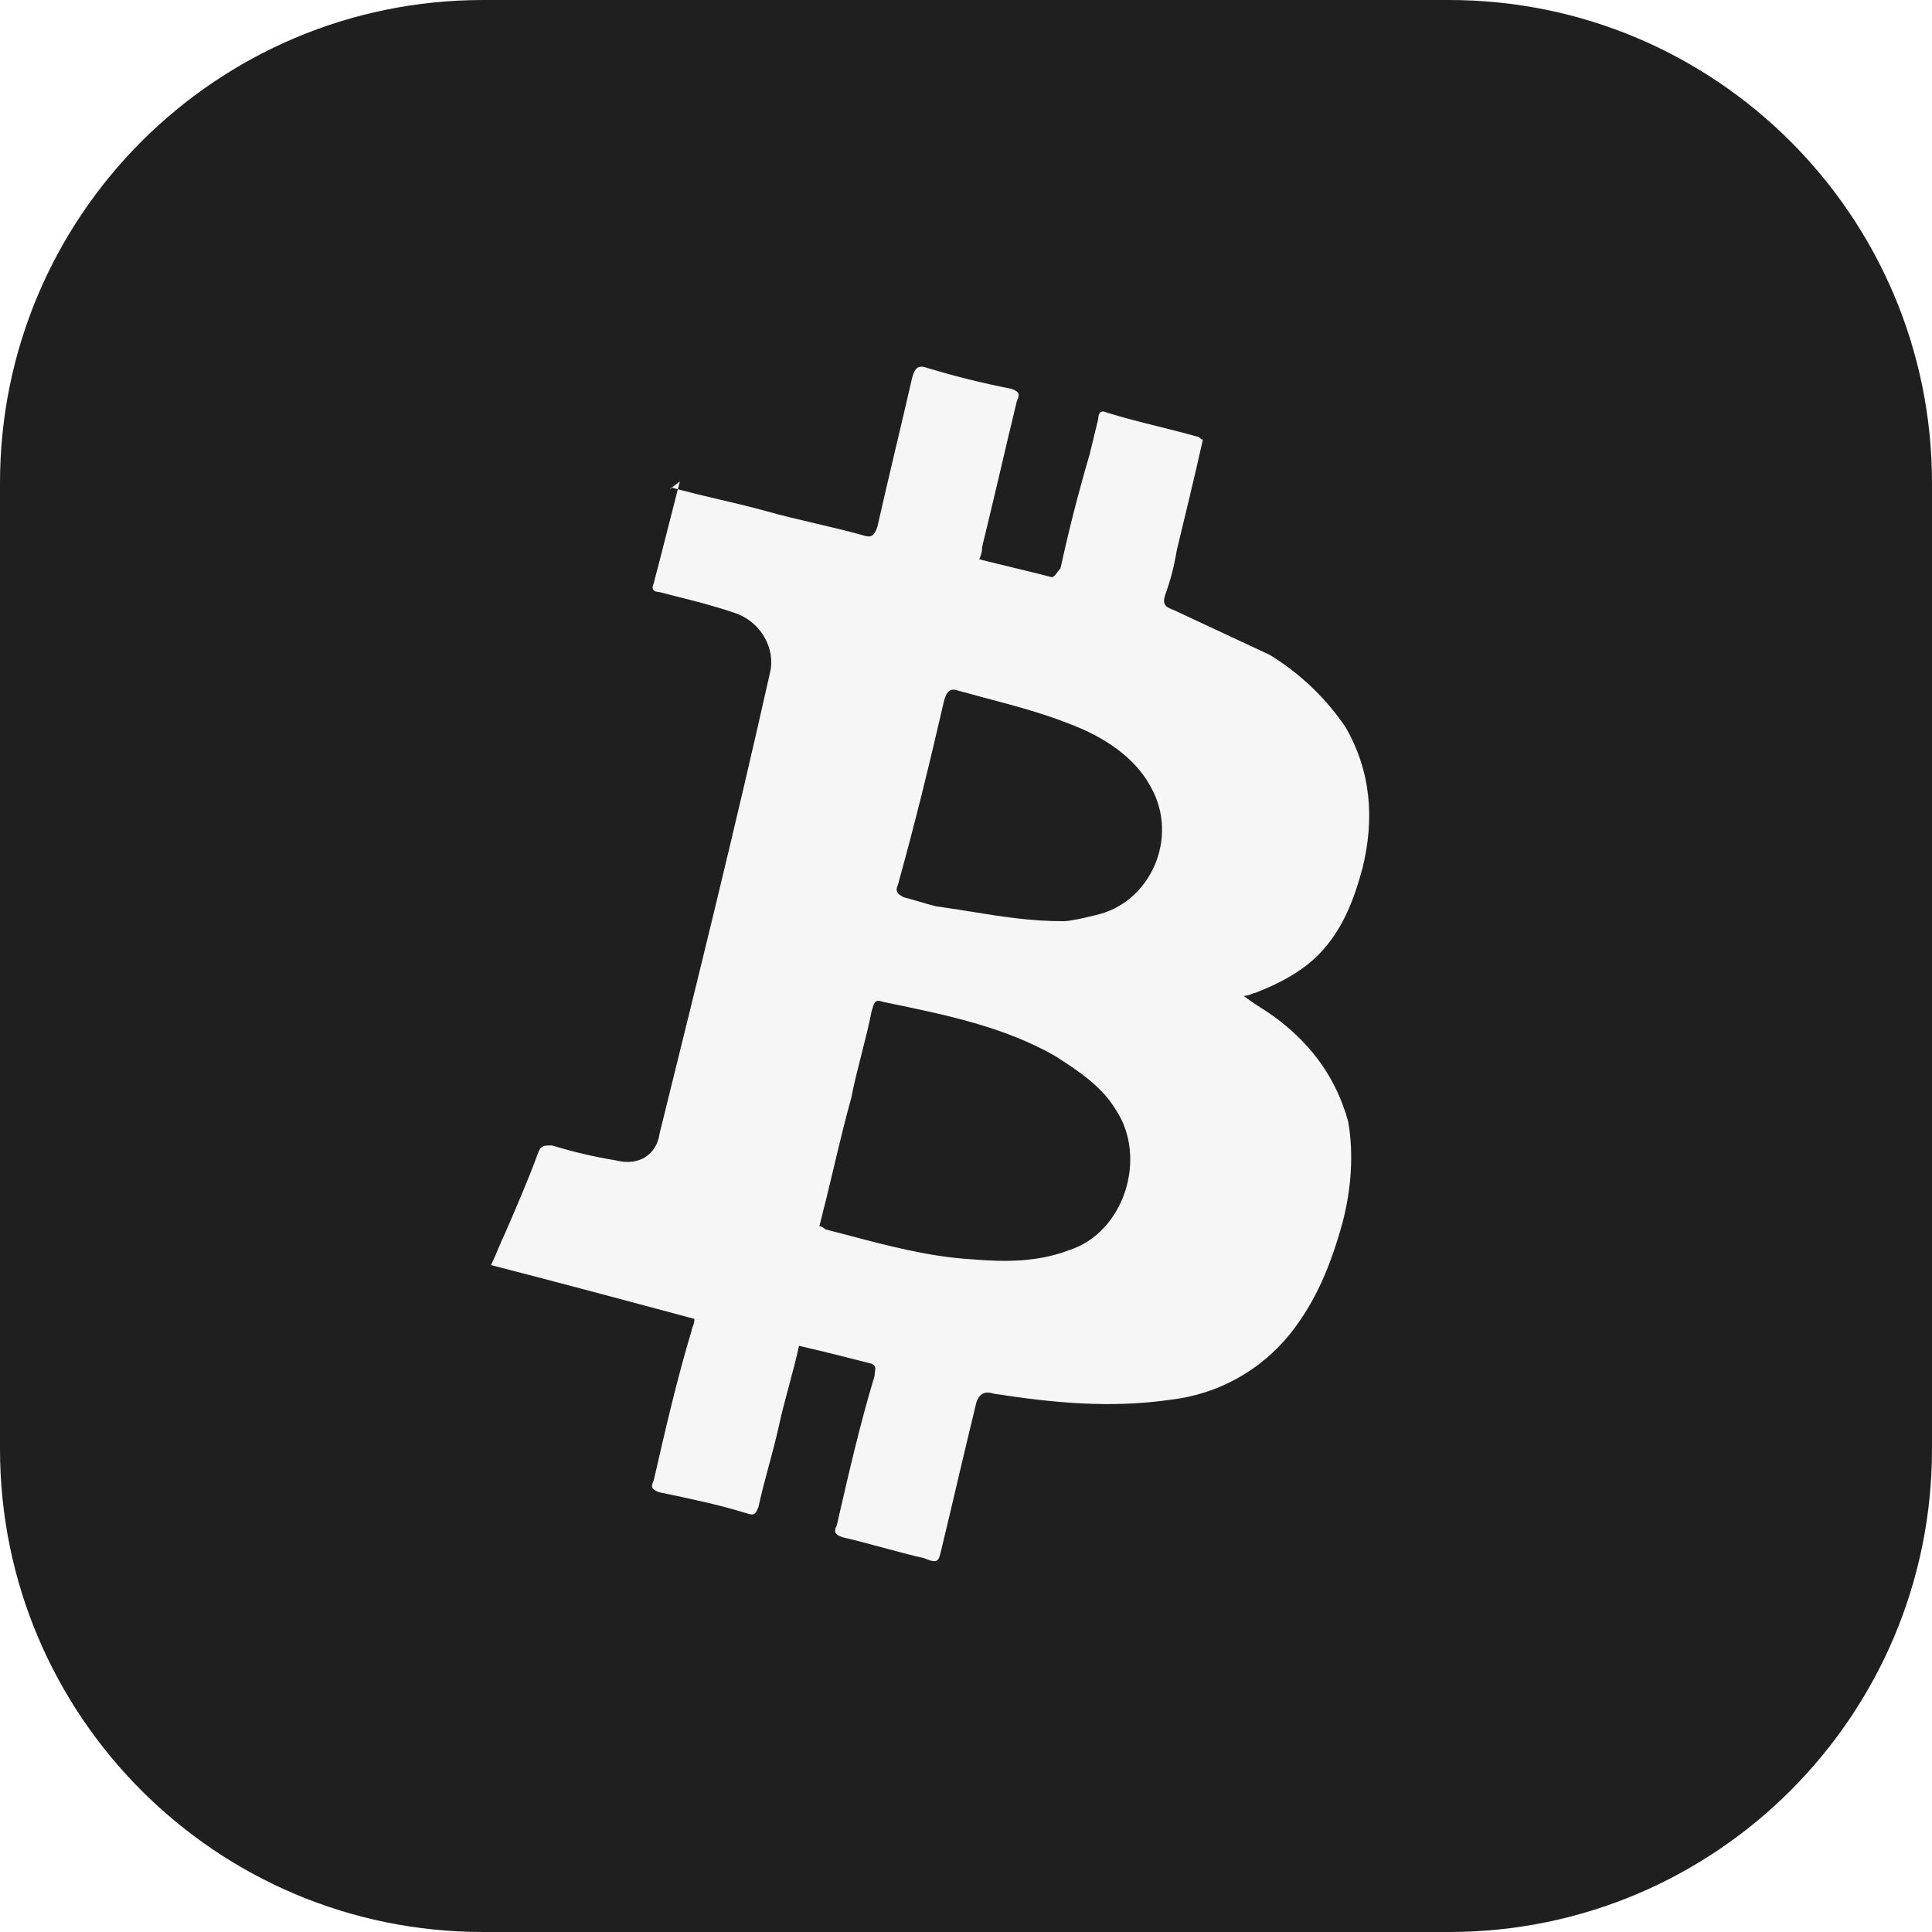
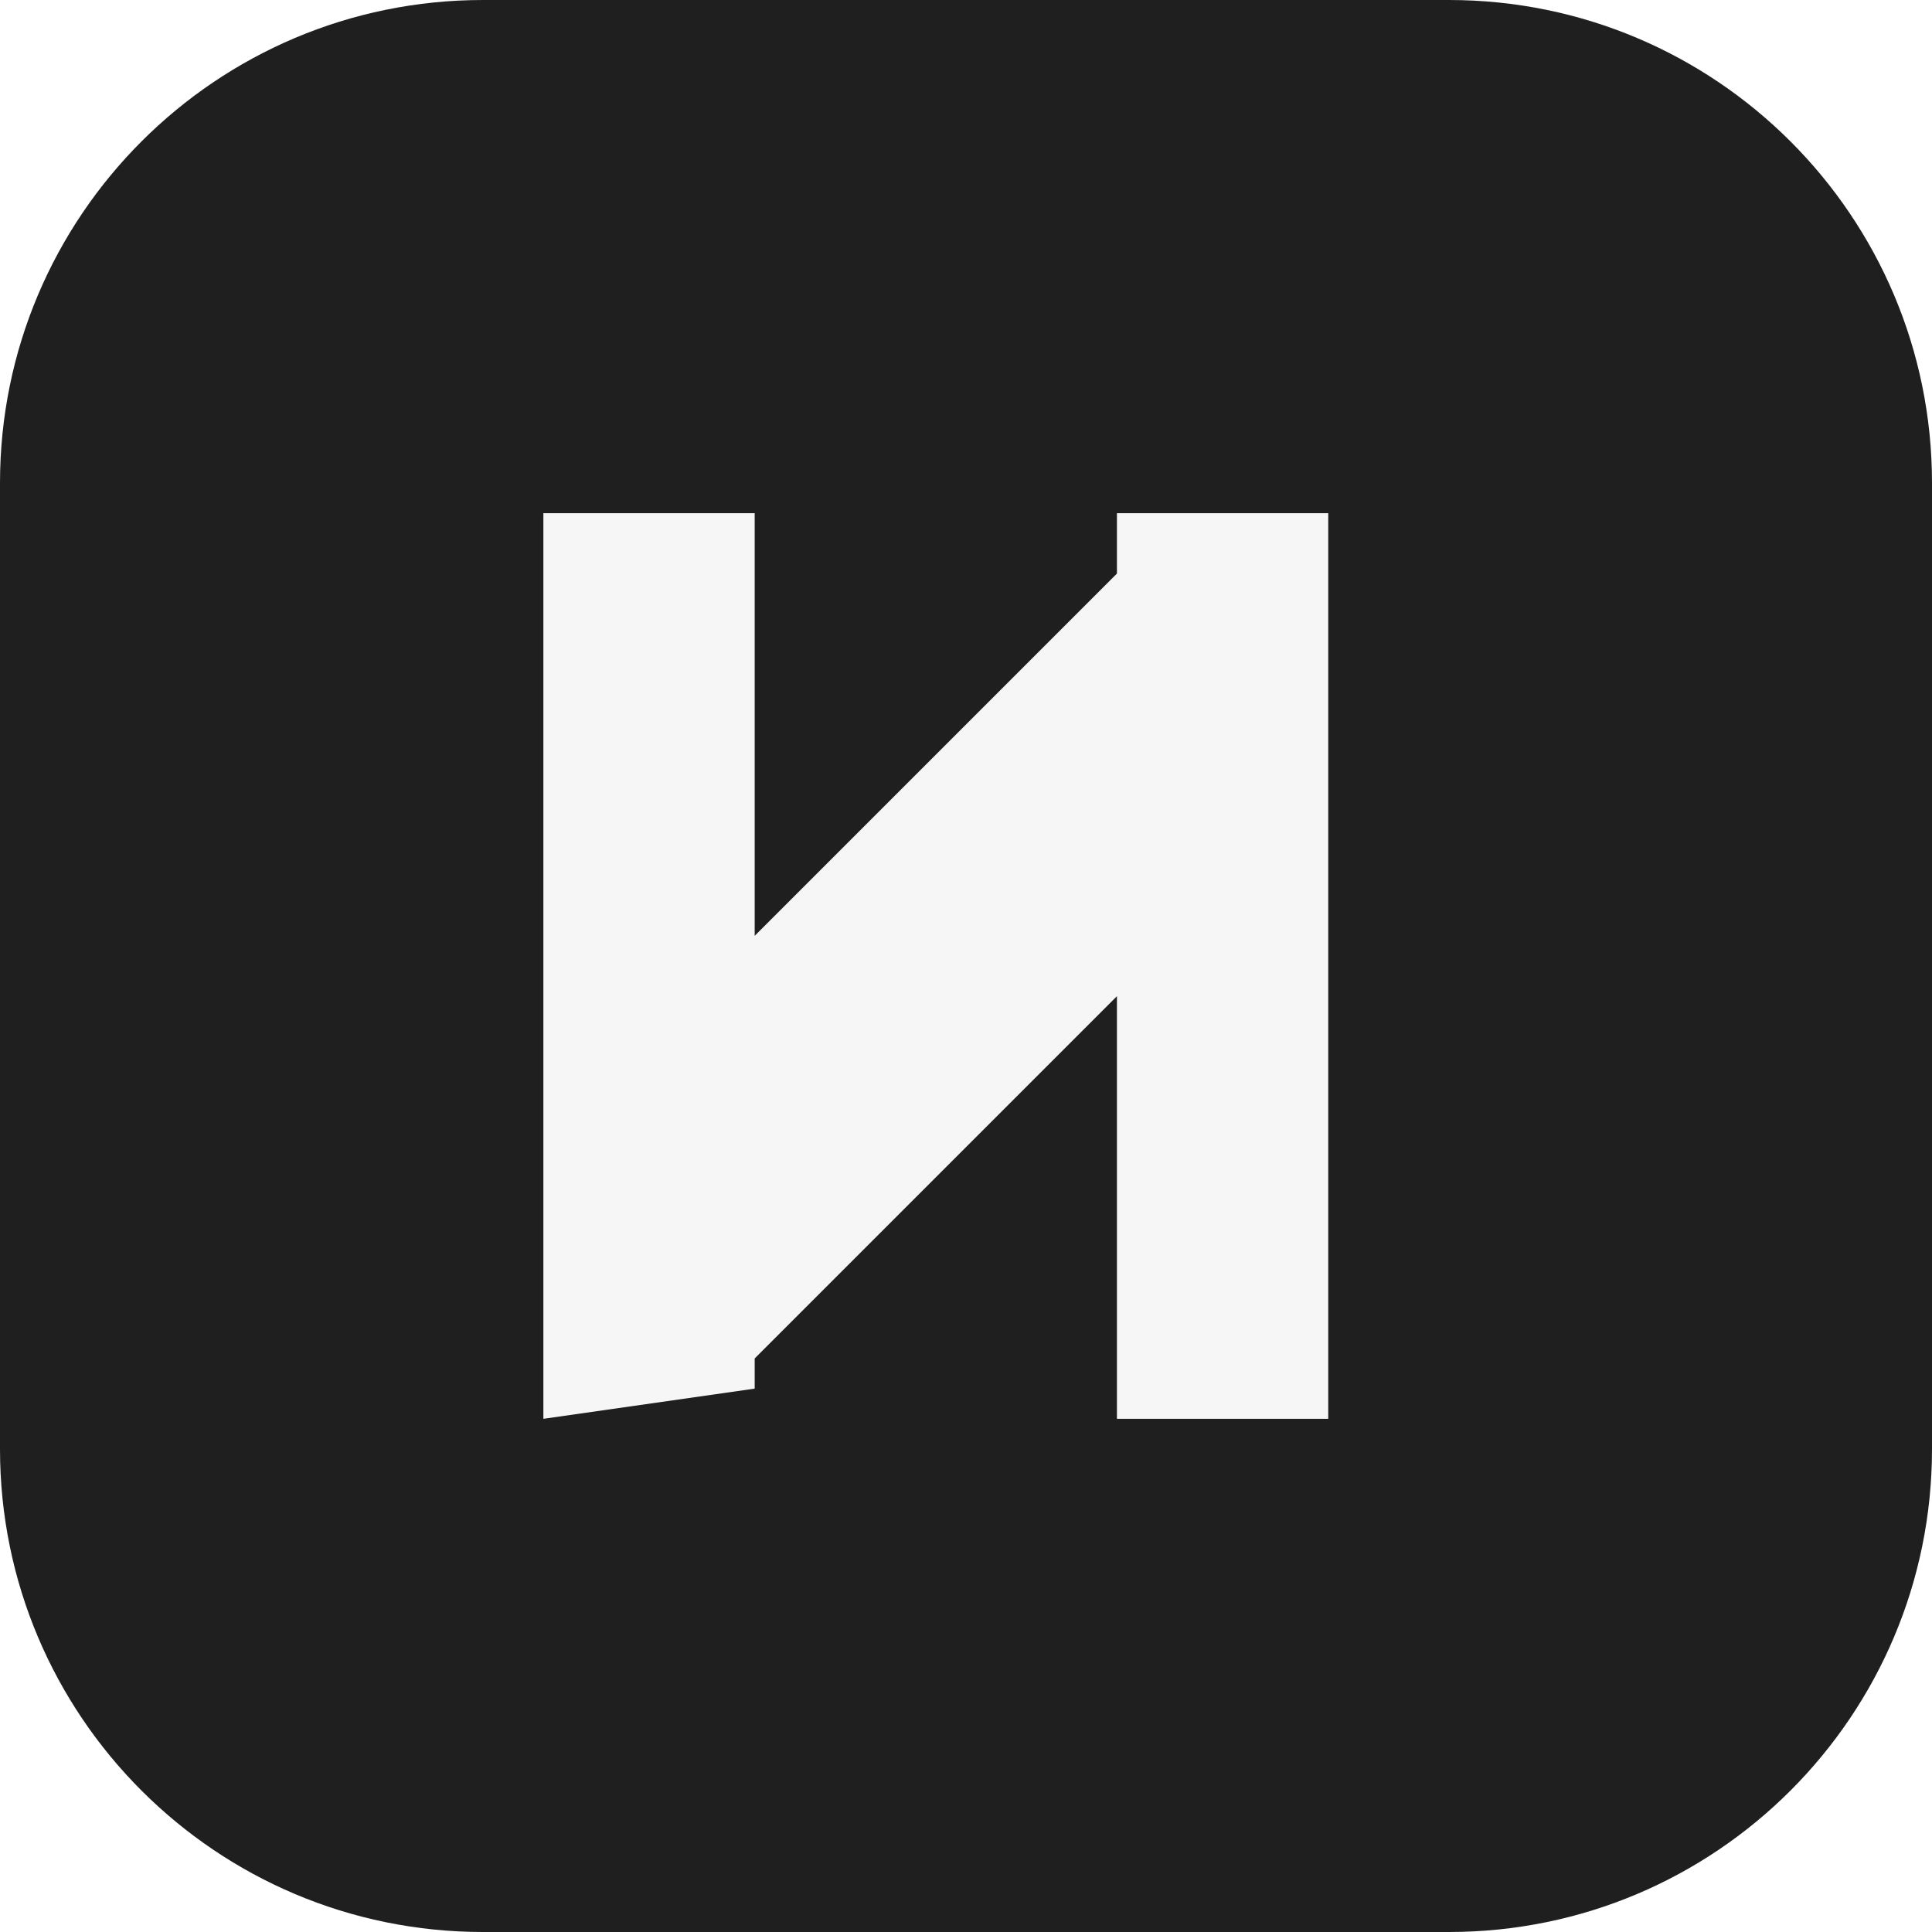
<svg xmlns="http://www.w3.org/2000/svg" fill="none" viewBox="0 0 32 32">
  <path fill="#1f1f1f" d="M0 8a8 8 0 0 1 8-8h16a8 8 0 0 1 8 8v16a8 8 0 0 1-8 8H8a8 8 0 0 1-8-8z" />
-   <path fill="#f6f6f6" fill-rule="evenodd" d="m11.117 8.074.011.003a.2.2 0 0 1-.038.026zm.11.03.034-.13-.133.103zm0 0-.182.713c-.072.285-.145.57-.217.842-.048.099 0 .148.097.148l.231.06c.323.08.672.168 1.02.287.433.149.674.595.577.991-.577 2.576-1.203 5.102-1.828 7.629-.049.347-.337.545-.722.446a8 8 0 0 1-1.06-.248c-.144 0-.192 0-.24.149-.144.396-.337.842-.53 1.288-.047.099-.083.186-.12.272a5 5 0 0 1-.12.273c1.155.297 2.262.594 3.369.891 0 .058-.017.1-.03.133a.2.2 0 0 0-.018.066c-.24.792-.433 1.634-.626 2.476-.048.1-.048.149.097.198.48.1.962.199 1.443.347.127.044.143.01.177-.066l.016-.033c.048-.223.108-.446.168-.669s.12-.445.169-.668c.048-.223.108-.446.168-.67.06-.222.12-.445.168-.668.434.1.819.198 1.204.297.069.036.063.072.055.126q-.006.031-.007.073c-.24.792-.433 1.634-.626 2.477-.048.099-.048.148.096.198.217.05.446.111.674.173s.457.124.674.173c.23.095.24.054.283-.123l.006-.025c.096-.396.192-.805.288-1.214.097-.409.193-.817.29-1.214q.07-.223.288-.148c.962.148 1.925.247 2.936.099a2.97 2.97 0 0 0 1.973-1.09c.433-.545.673-1.14.866-1.833.144-.545.192-1.14.096-1.684-.192-.694-.577-1.239-1.155-1.684a4 4 0 0 0-.289-.199 4 4 0 0 1-.288-.198.3.3 0 0 0 .129-.03.2.2 0 0 1 .063-.02c.385-.148.77-.346 1.059-.643.385-.397.577-.892.722-1.437.192-.793.144-1.585-.289-2.328a4.1 4.1 0 0 0-1.251-1.19l-1.588-.742c-.145-.05-.193-.1-.145-.248a4 4 0 0 0 .193-.743c.144-.595.288-1.189.433-1.833-.024 0-.036-.012-.048-.025-.012-.012-.024-.025-.048-.025-.229-.064-.448-.118-.662-.172-.282-.07-.556-.14-.83-.224-.096-.05-.145 0-.145.1l-.144.594a27 27 0 0 0-.481 1.882q-.024.027-.048.06c-.033.045-.065.089-.097.089-.192-.05-.397-.1-.601-.149-.205-.05-.41-.099-.602-.148.048-.1.048-.15.048-.199.097-.396.193-.805.29-1.213.095-.41.192-.818.288-1.214.048-.1.048-.149-.096-.198a14 14 0 0 1-1.396-.347c-.144-.05-.193 0-.24.149q-.145.628-.29 1.238c-.145.61-.192.818-.288 1.239-.048.148-.096.198-.24.148-.265-.074-.53-.136-.795-.198-.264-.062-.53-.124-.794-.198-.265-.074-.53-.136-.794-.198a22 22 0 0 1-.684-.168m2.344 12.207c.049 0 .097.05.097.05q.18.045.365.095c.66.175 1.35.358 2.04.4.578.05 1.108.05 1.637-.15.915-.296 1.3-1.535.77-2.327-.24-.397-.625-.644-1.01-.892-.841-.48-1.818-.682-2.755-.874l-.085-.018c-.132-.045-.143-.008-.18.112l-.012.037c-.049.248-.109.483-.169.718-.06.236-.12.47-.168.718-.11.396-.204.79-.3 1.195a47 47 0 0 1-.23.936m4.572-5.153c-.192.05-.433.1-.53.1-.558 0-1.04-.079-1.539-.16q-.282-.046-.578-.088a8 8 0 0 1-.265-.075 8 8 0 0 0-.264-.074c-.097-.05-.145-.099-.097-.198.29-1.04.53-2.031.77-3.071.049-.15.097-.199.241-.15q.215.06.425.115c.564.149 1.104.292 1.645.53.433.198.866.495 1.106.941.482.842 0 1.932-.914 2.13" clip-rule="evenodd" />
+   <path fill="#f6f6f6" d="M9 23.5V8.5h3.5v7L18.5 9.5V8.5H22v15h-3.5v-7l-6 6v.5z" />
</svg>
